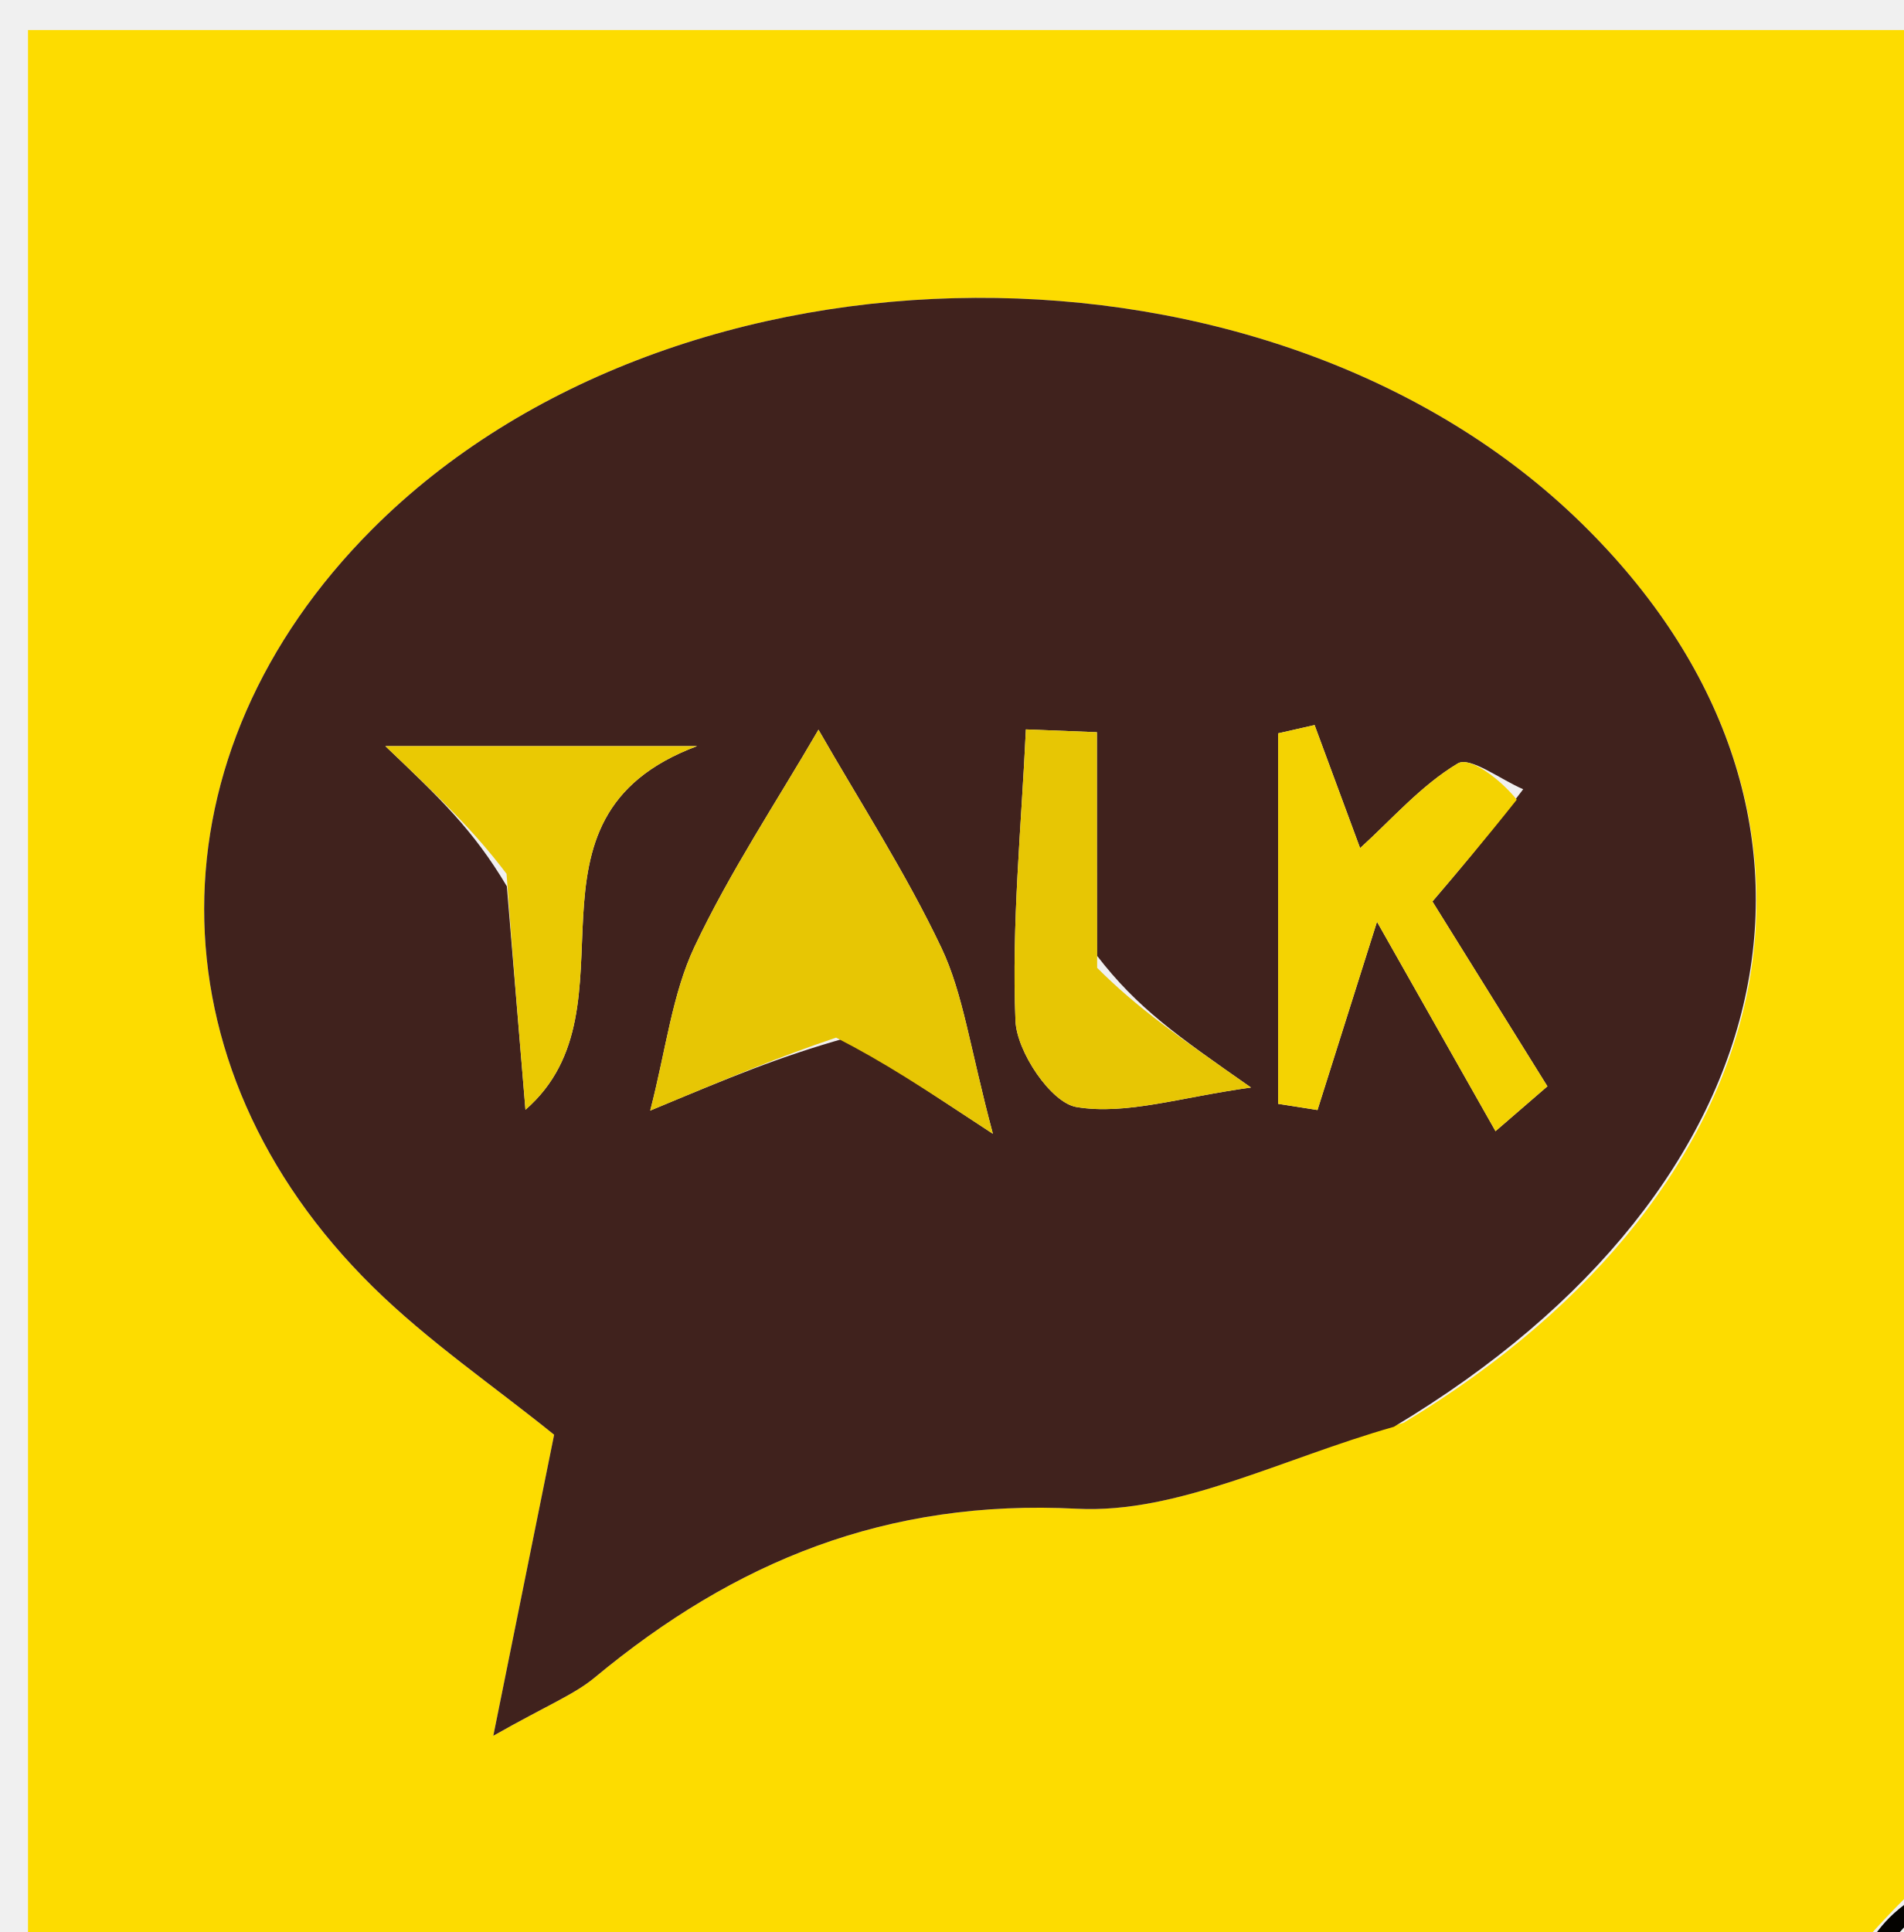
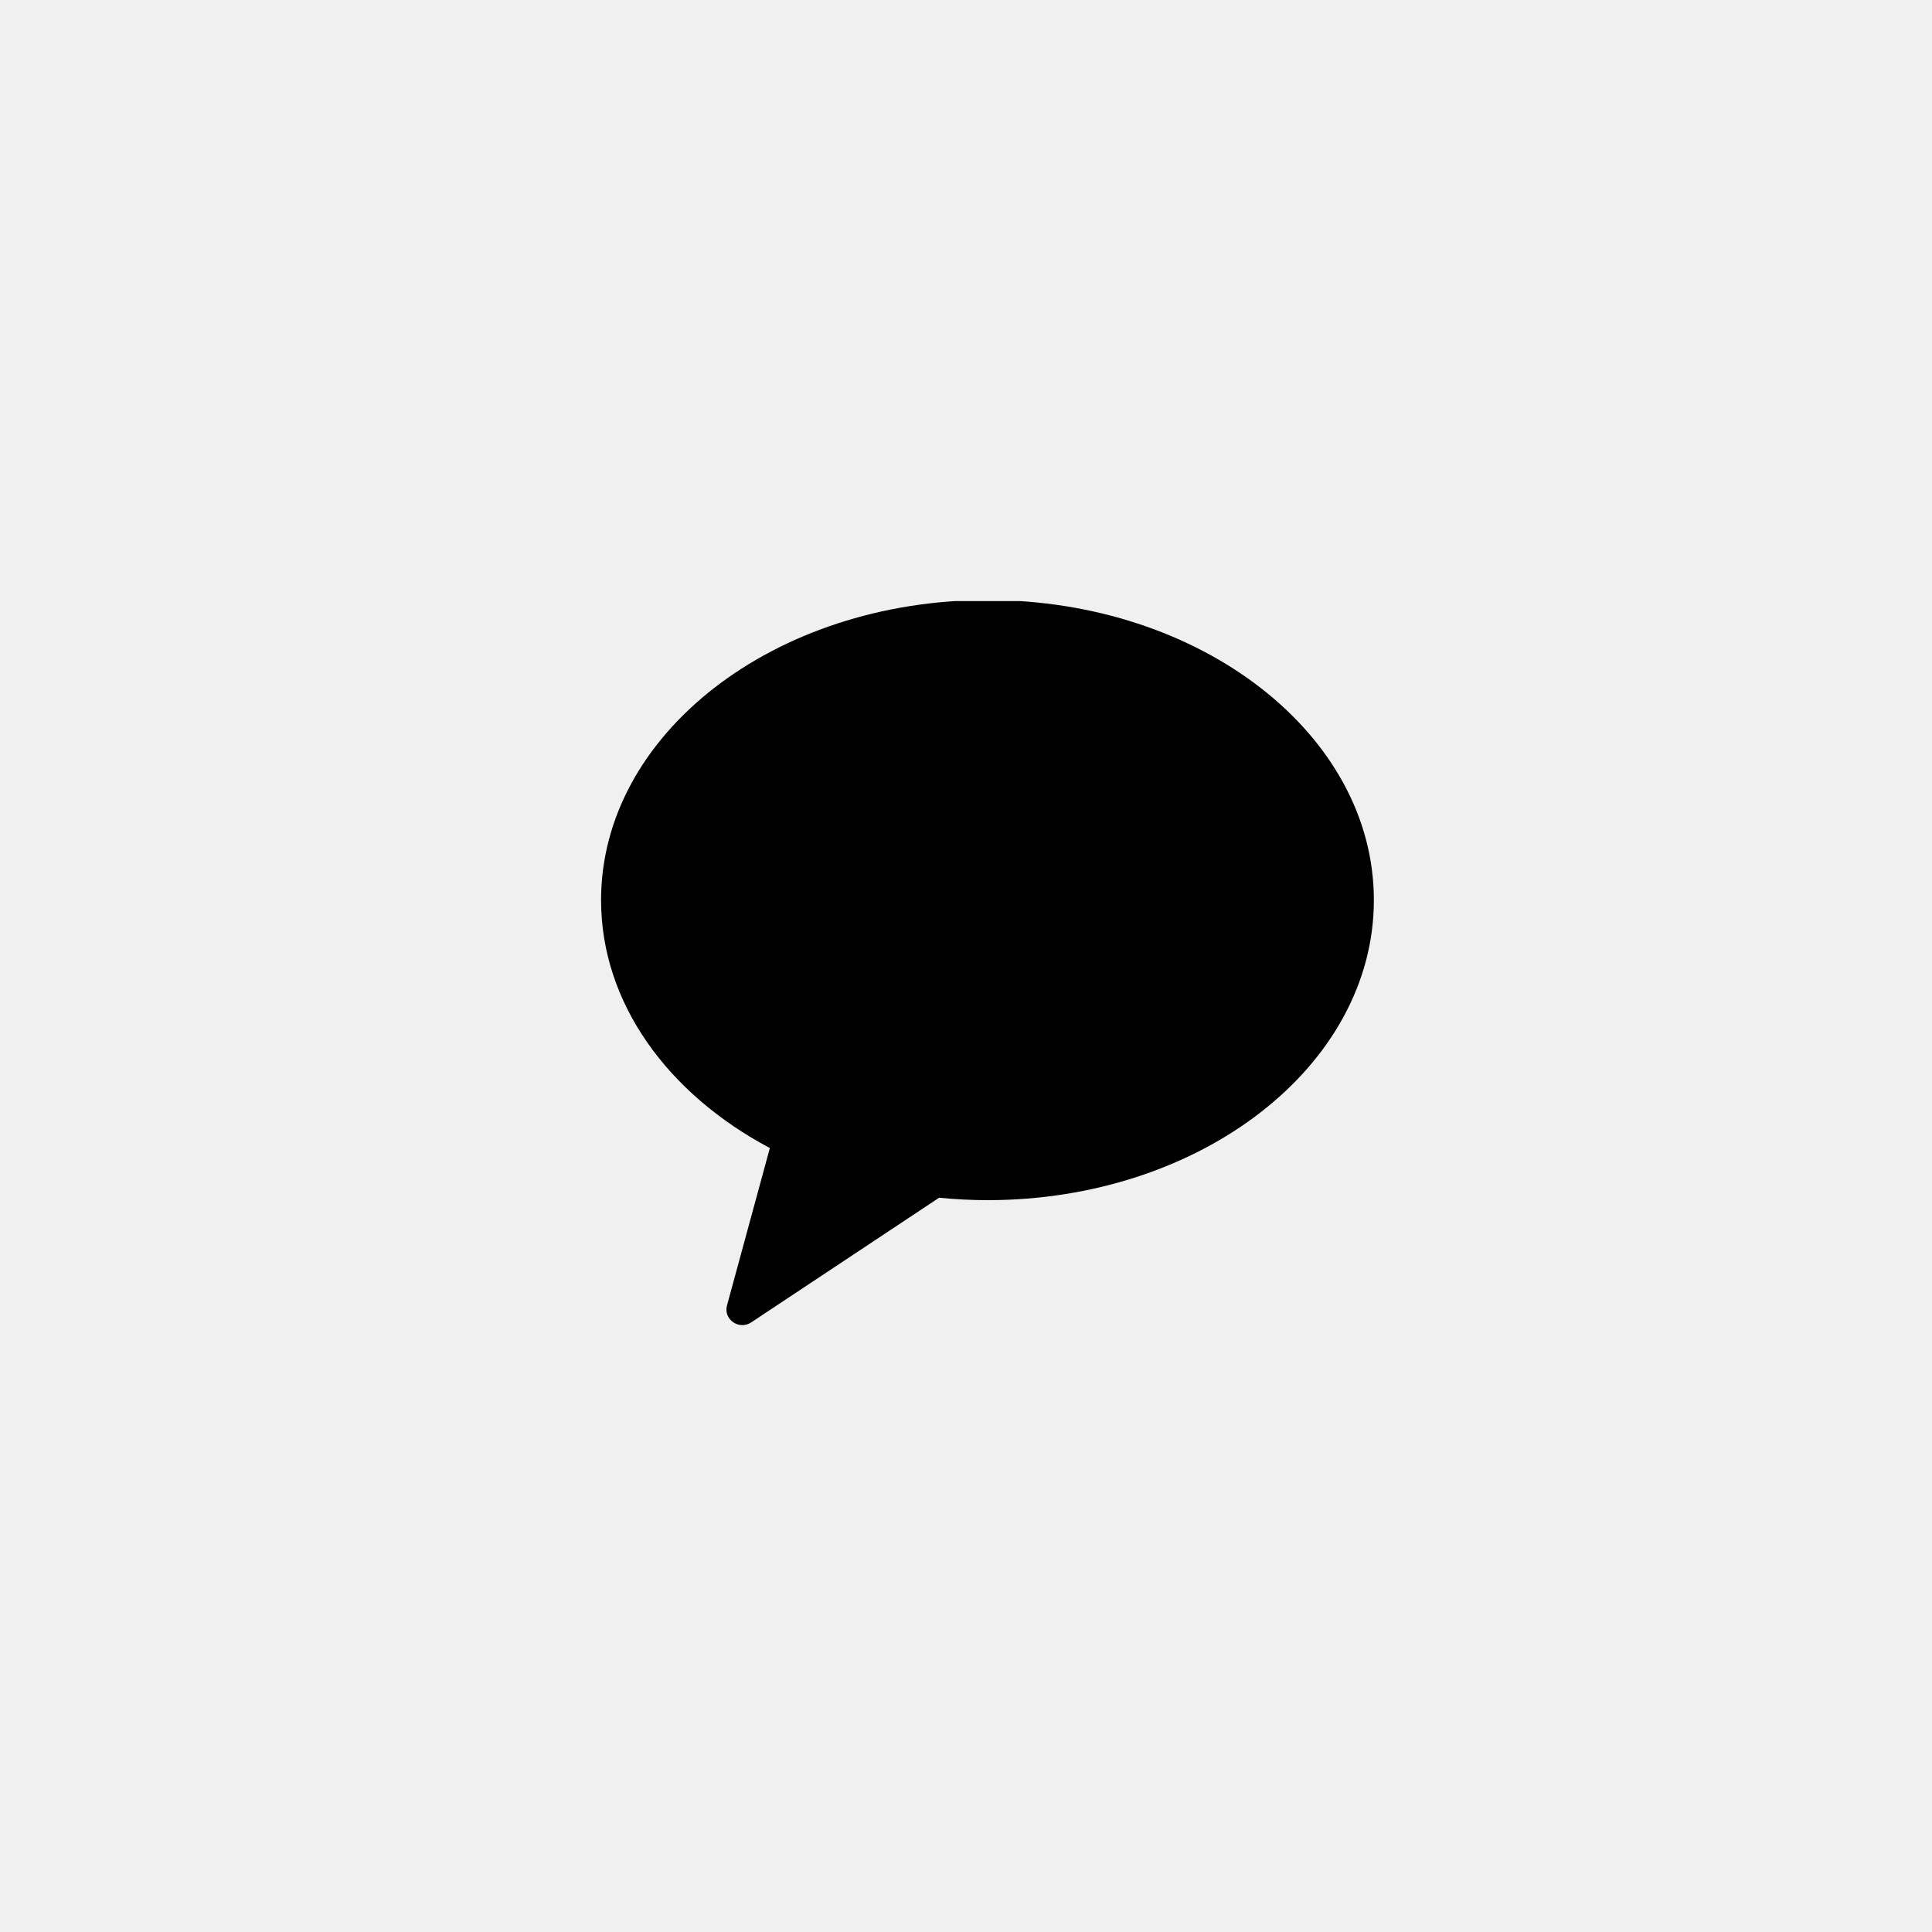
- <svg xmlns="http://www.w3.org/2000/svg" version="1.1" id="Layer_1" x="0px" y="0px" width="100%" viewBox="0 0 68 69" enable-background="new 0 0 68 69" xml:space="preserve">
-   <path fill="#FDDC00" opacity="1" stroke="none" d=" M1,69   C1,46.382 1,23.765 1,1.073   C23.569,1.073 46.137,1.073 69,1.073   C69,23.02 69,45.041 68.756,67.11   C67.674,68.105 66.837,69.052 66,70   C45.646,70 25.292,70 4.789,69.765   C3.427,69.354 2.213,69.177 1,69  M50.135,50.814   C64.113,42.386 66.805,28.783 56.491,18.69   C45.433,7.868 24.208,7.97 13.298,18.898   C5.31,26.9 5.265,38.031 13.316,45.956   C15.298,47.907 17.635,49.498 19.792,51.24   C19.124,54.547 18.474,57.765 17.62,61.991   C19.571,60.885 20.506,60.521 21.239,59.913   C26.241,55.762 31.668,53.533 38.464,53.883   C42.065,54.069 45.776,52.098 50.135,50.814  z" />
-   <path fill="#040300" opacity="1" stroke="none" d=" M66.5,70   C66.837,69.052 67.674,68.105 68.756,67.579   C68.333,68.667 67.667,69.333 66.5,70  z" />
-   <path fill="#040300" opacity="1" stroke="none" d=" M1,69.5   C2.213,69.177 3.427,69.354 4.32,69.765   C3,70 2,70 1,69.5  z" />
-   <path fill="#40221D" opacity="1" stroke="none" d=" M49.786,50.957   C45.776,52.098 42.065,54.069 38.464,53.883   C31.668,53.533 26.241,55.762 21.239,59.913   C20.506,60.521 19.571,60.885 17.62,61.991   C18.474,57.765 19.124,54.547 19.792,51.24   C17.635,49.498 15.298,47.907 13.316,45.956   C5.265,38.031 5.31,26.9 13.298,18.898   C24.208,7.97 45.433,7.868 56.491,18.69   C66.805,28.783 64.113,42.386 49.786,50.957  M30.246,37.062   C31.577,37.938 32.909,38.813 35.464,40.493   C34.638,37.405 34.406,35.498 33.625,33.851   C32.35,31.165 30.717,28.648 29.234,26.06   C27.739,28.632 26.077,31.125 24.809,33.805   C24.006,35.505 23.789,37.482 23.224,39.664   C26.154,38.442 27.818,37.748 30.246,37.062  M54.405,28.187   C53.607,27.848 52.507,27.004 52.068,27.266   C50.757,28.05 49.706,29.267 48.58,30.29   C47.957,28.605 47.455,27.25 46.954,25.895   C46.52,25.993 46.086,26.092 45.653,26.19   C45.653,30.601 45.653,35.012 45.653,39.423   C46.121,39.497 46.589,39.57 47.058,39.644   C47.568,38.028 48.079,36.413 49.183,32.921   C50.991,36.116 52.204,38.258 53.416,40.399   C54.034,39.865 54.652,39.331 55.27,38.797   C53.953,36.68 52.636,34.563 51.163,32.196   C52.056,31.149 53,30.041 54.405,28.187  M18.103,31.654   C18.325,34.315 18.546,36.975 18.768,39.635   C22.995,35.955 17.993,29.231 24.9,26.646   C21.48,26.646 18.059,26.646 13.763,26.646   C15.726,28.517 16.904,29.639 18.103,31.654  M39.179,34.128   C39.179,31.469 39.179,28.81 39.179,26.15   C38.333,26.117 37.488,26.083 36.642,26.05   C36.481,29.52 36.128,32.999 36.27,36.457   C36.316,37.565 37.54,39.385 38.449,39.537   C40.226,39.834 42.162,39.186 44.683,38.84   C42.037,36.989 40.617,35.996 39.179,34.128  z" />
-   <path fill="#E7C604" opacity="1" stroke="none" d=" M29.863,37.058   C27.818,37.748 26.154,38.442 23.224,39.664   C23.789,37.482 24.006,35.505 24.809,33.805   C26.077,31.125 27.739,28.632 29.234,26.06   C30.717,28.648 32.35,31.165 33.625,33.851   C34.406,35.498 34.638,37.405 35.464,40.493   C32.909,38.813 31.577,37.938 29.863,37.058  z" />
-   <path fill="#F4D302" opacity="1" stroke="none" d=" M54.175,28.56   C53,30.041 52.056,31.149 51.163,32.196   C52.636,34.563 53.953,36.68 55.27,38.797   C54.652,39.331 54.034,39.865 53.416,40.399   C52.204,38.258 50.991,36.116 49.183,32.921   C48.079,36.413 47.568,38.028 47.058,39.644   C46.589,39.57 46.121,39.497 45.653,39.423   C45.653,35.012 45.653,30.601 45.653,26.19   C46.086,26.092 46.52,25.993 46.954,25.895   C47.455,27.25 47.957,28.605 48.58,30.29   C49.706,29.267 50.757,28.05 52.068,27.266   C52.507,27.004 53.607,27.848 54.175,28.56  z" />
-   <path fill="#EAC903" opacity="1" stroke="none" d=" M18.092,31.207   C16.904,29.639 15.726,28.517 13.763,26.646   C18.059,26.646 21.48,26.646 24.9,26.646   C17.993,29.231 22.995,35.955 18.768,39.635   C18.546,36.975 18.325,34.315 18.092,31.207  z" />
-   <path fill="#E7C604" opacity="1" stroke="none" d=" M39.188,34.566   C40.617,35.996 42.037,36.989 44.683,38.84   C42.162,39.186 40.226,39.834 38.449,39.537   C37.54,39.385 36.316,37.565 36.27,36.457   C36.128,32.999 36.481,29.52 36.642,26.05   C37.488,26.083 38.333,26.117 39.179,26.15   C39.179,28.81 39.179,31.469 39.188,34.566  z" />
+ <svg xmlns="http://www.w3.org/2000/svg" width="90" height="90" viewBox="0 0 90 90" fill="none">
+   <g clip-path="url(#clip0_1860_49)">
+     <path fill-rule="evenodd" clip-rule="evenodd" d="M46 27.952C36.058 27.952 28 34.211 28 41.93C28 46.731 31.117 50.963 35.863 53.48L33.866 60.814C33.69 61.462 34.427 61.978 34.993 61.603L43.747 55.795C44.485 55.867 45.236 55.908 46 55.908C55.941 55.908 64 49.65 64 41.93C64 34.211 55.941 27.952 46 27.952" fill="black" />
+   </g>
+   <defs>
+     <clipPath id="clip0_1860_49">
+       <rect width="36" height="34" fill="white" transform="translate(28 28)" />
+     </clipPath>
+   </defs>
</svg>
